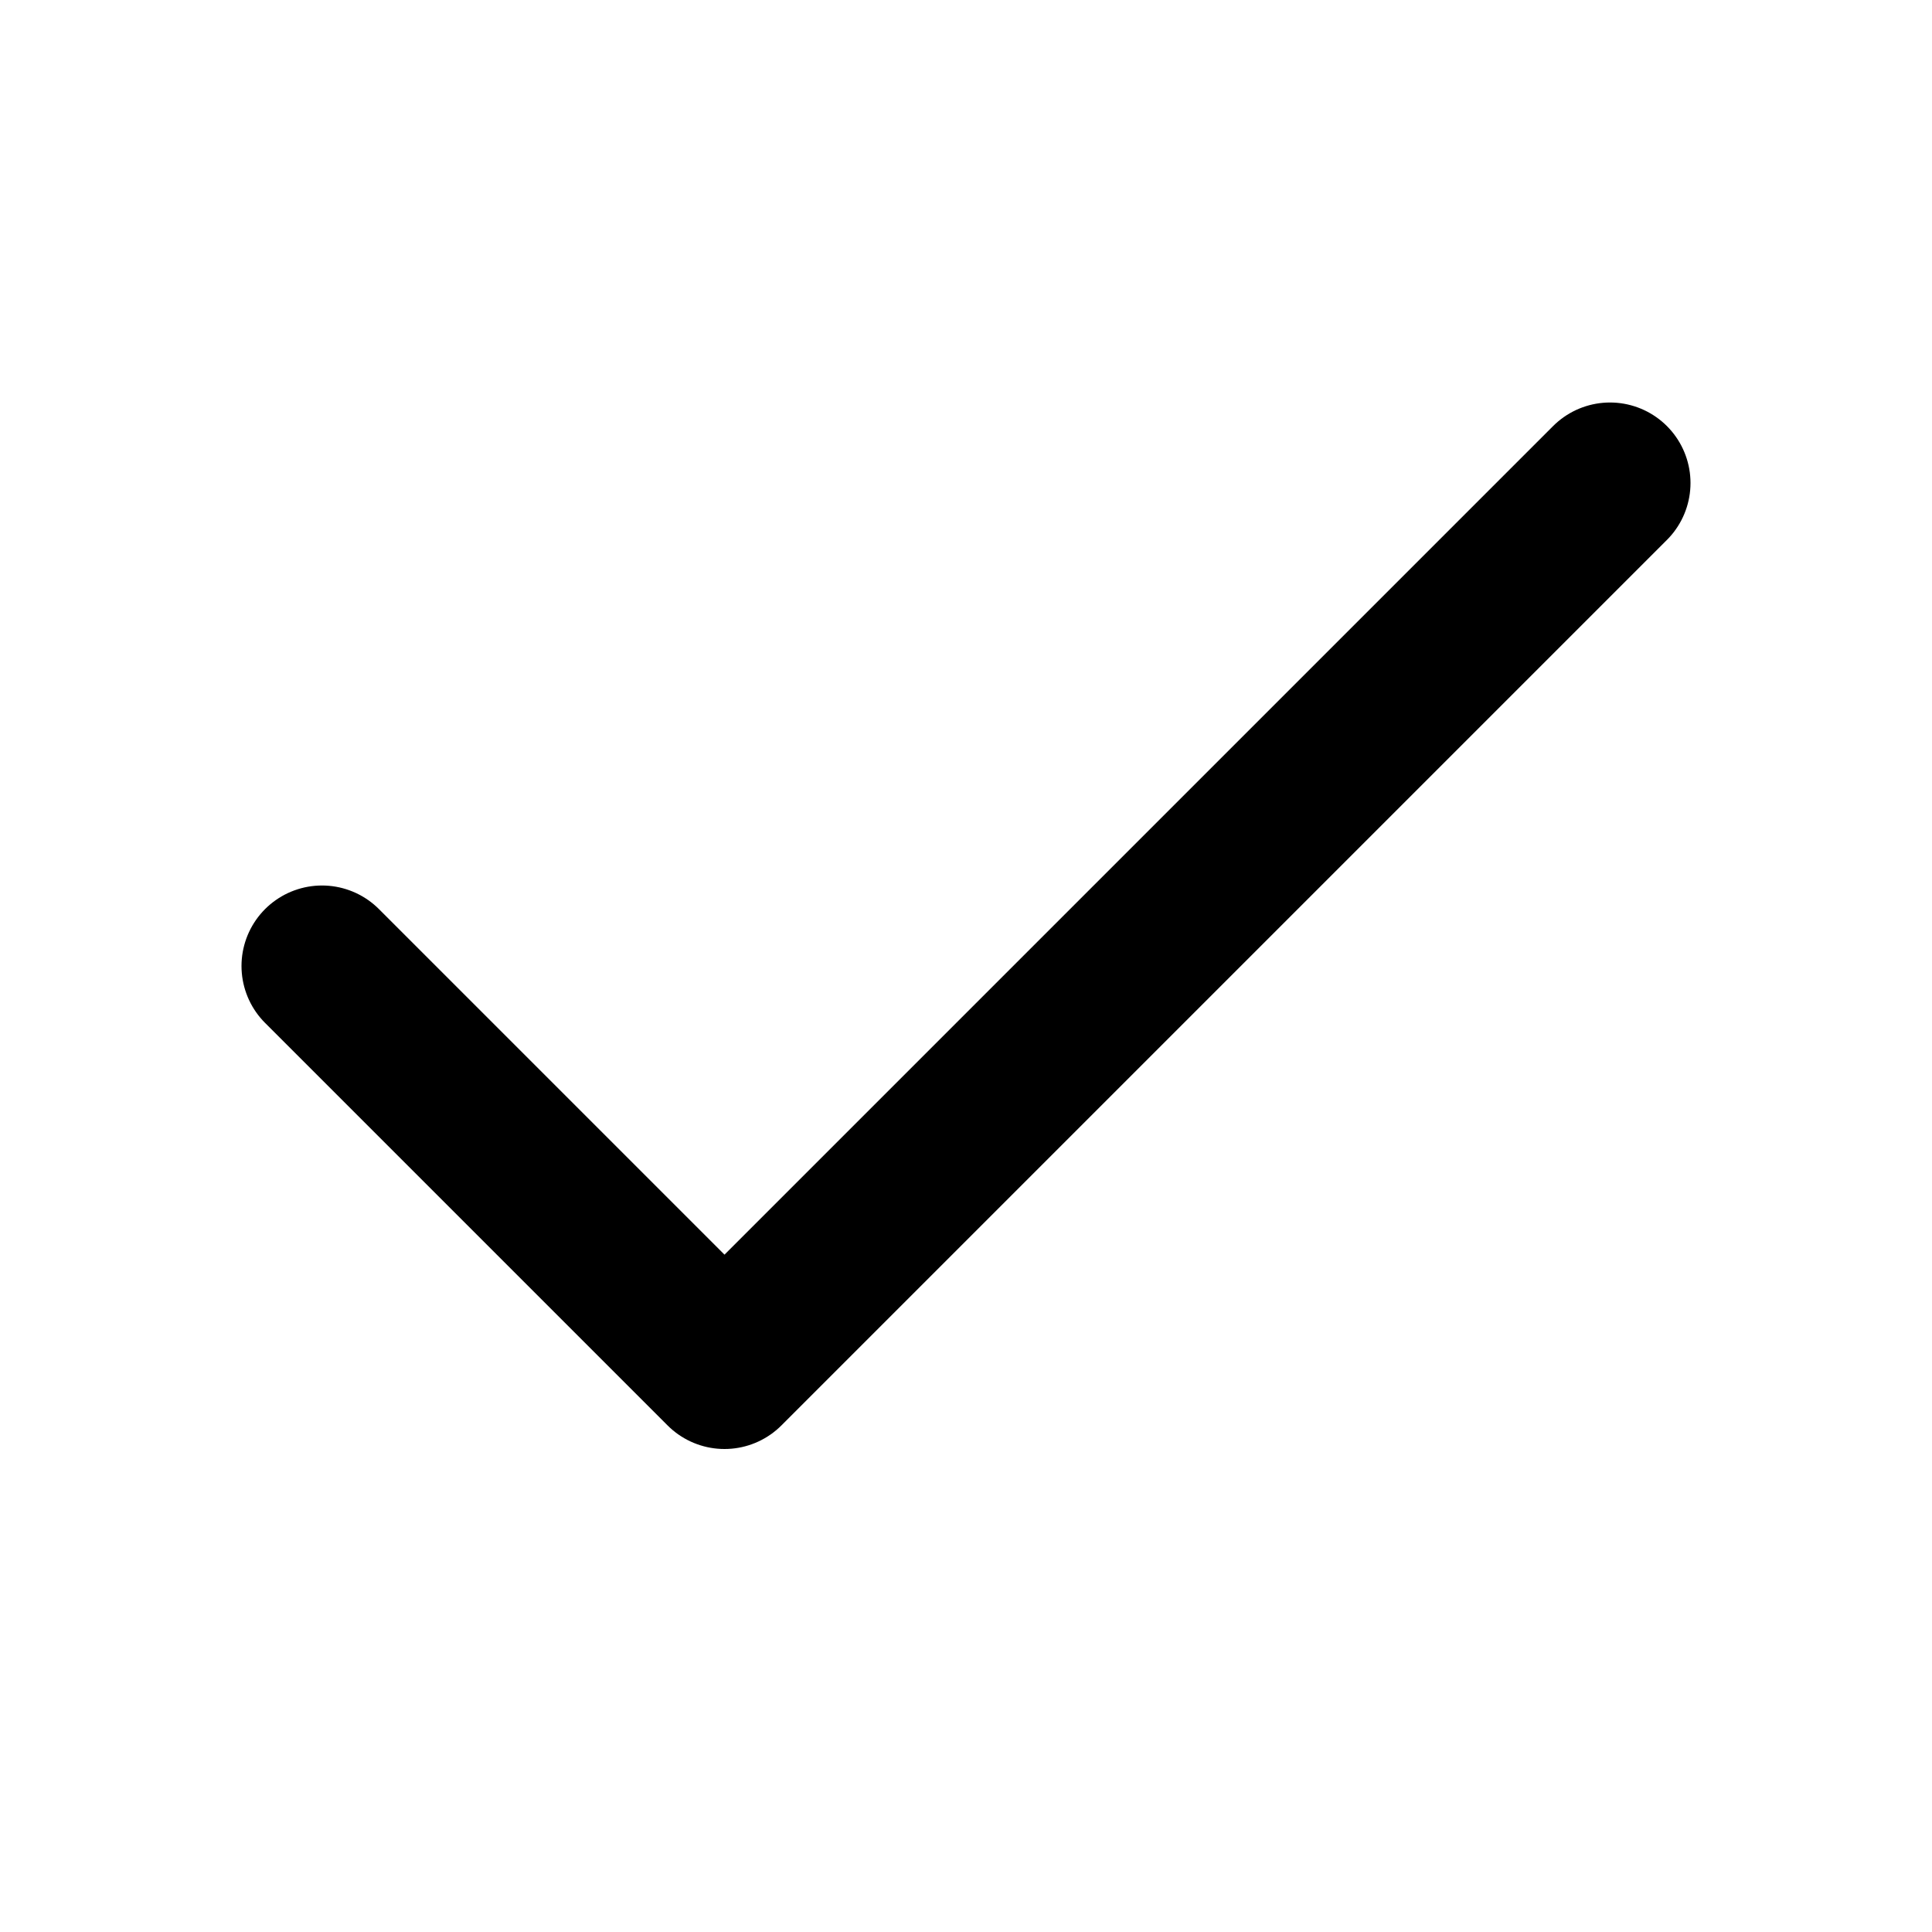
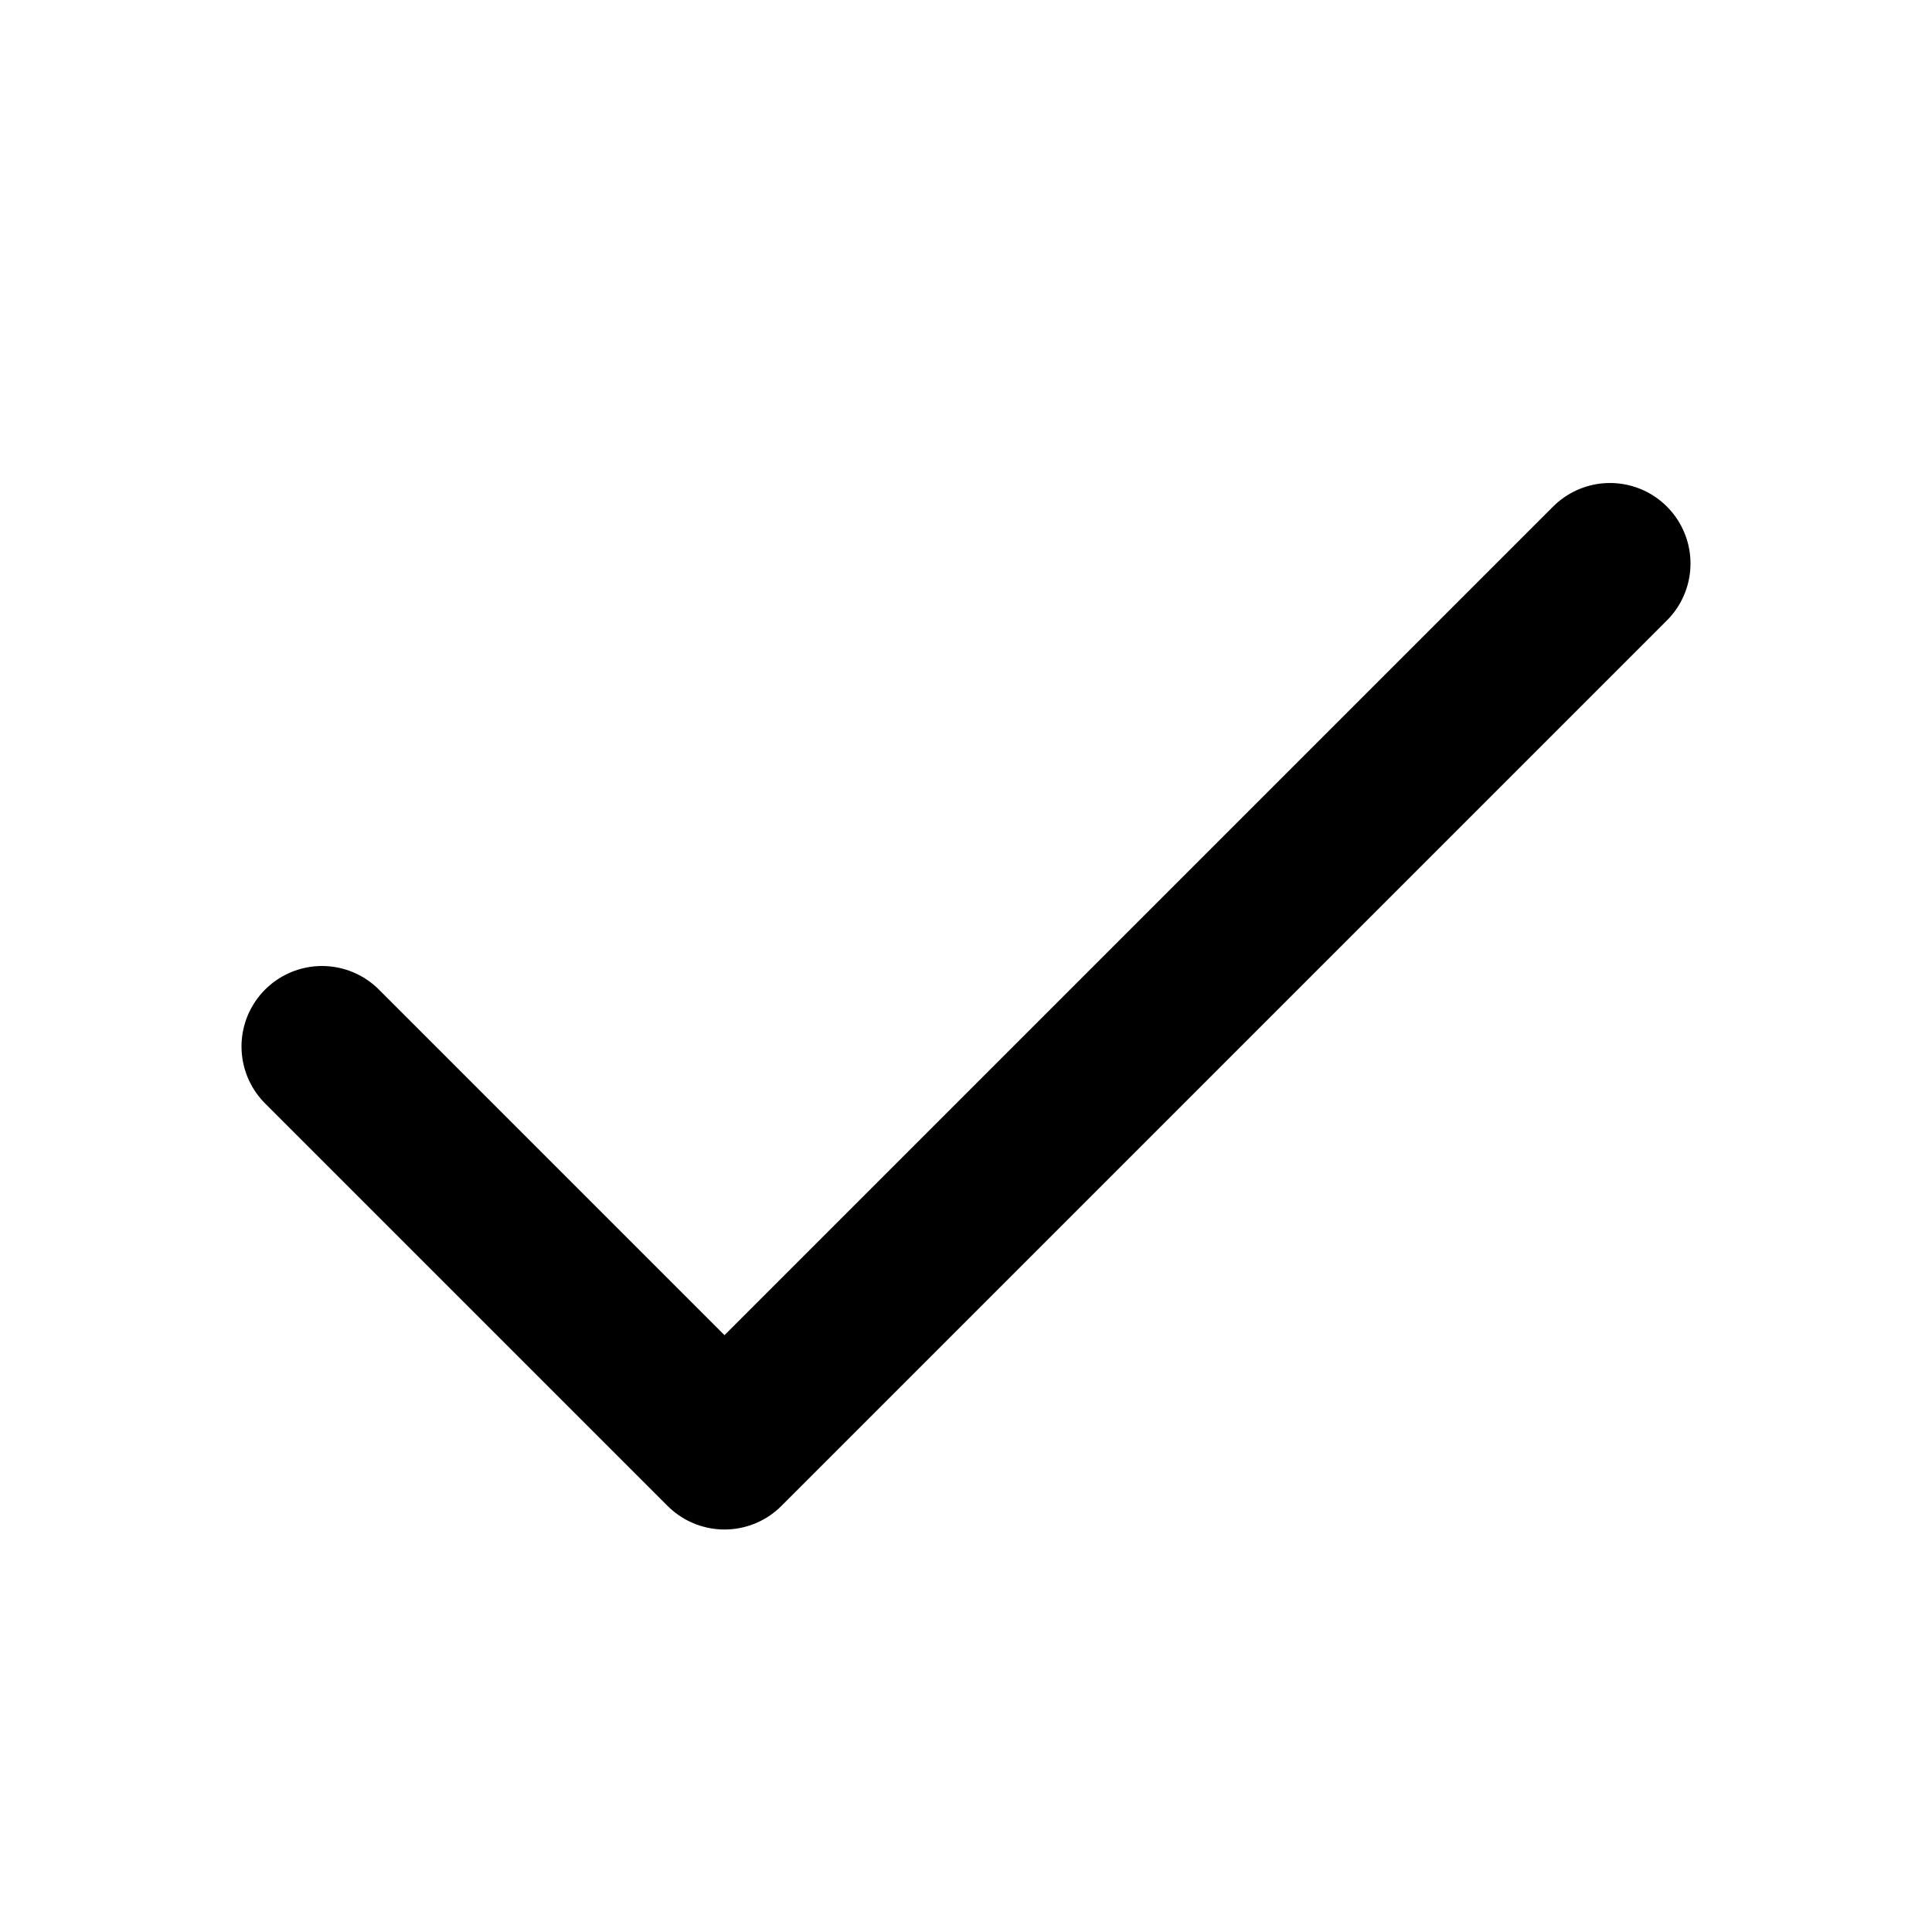
- <svg xmlns="http://www.w3.org/2000/svg" class="lucide lucide-check" width="24" height="24" viewBox="0 0 24 24" fill="none" stroke="currentColor" stroke-width="2" stroke-linecap="round" stroke-linejoin="round">
-   <path d="M20 6 9 17l-5-5" />
+ <svg xmlns="http://www.w3.org/2000/svg" width="24" height="24" viewBox="0 0 24 24" fill="none">
+   <g>
+     <g clip-path="url(#clip1)">
+       <path transform="matrix(1 0 0 1 4 7)" d="M16 0L5 11L0 6" fill="none" stroke="currentColor" stroke-width="2" stroke-linecap="round" stroke-linejoin="round" />
+     </g>
+   </g>
+   <defs>
+     <clipPath id="clip1">
+       <path d="M0 0L24 0L24 24L0 24Z" />
+     </clipPath>
+   </defs>
</svg>
